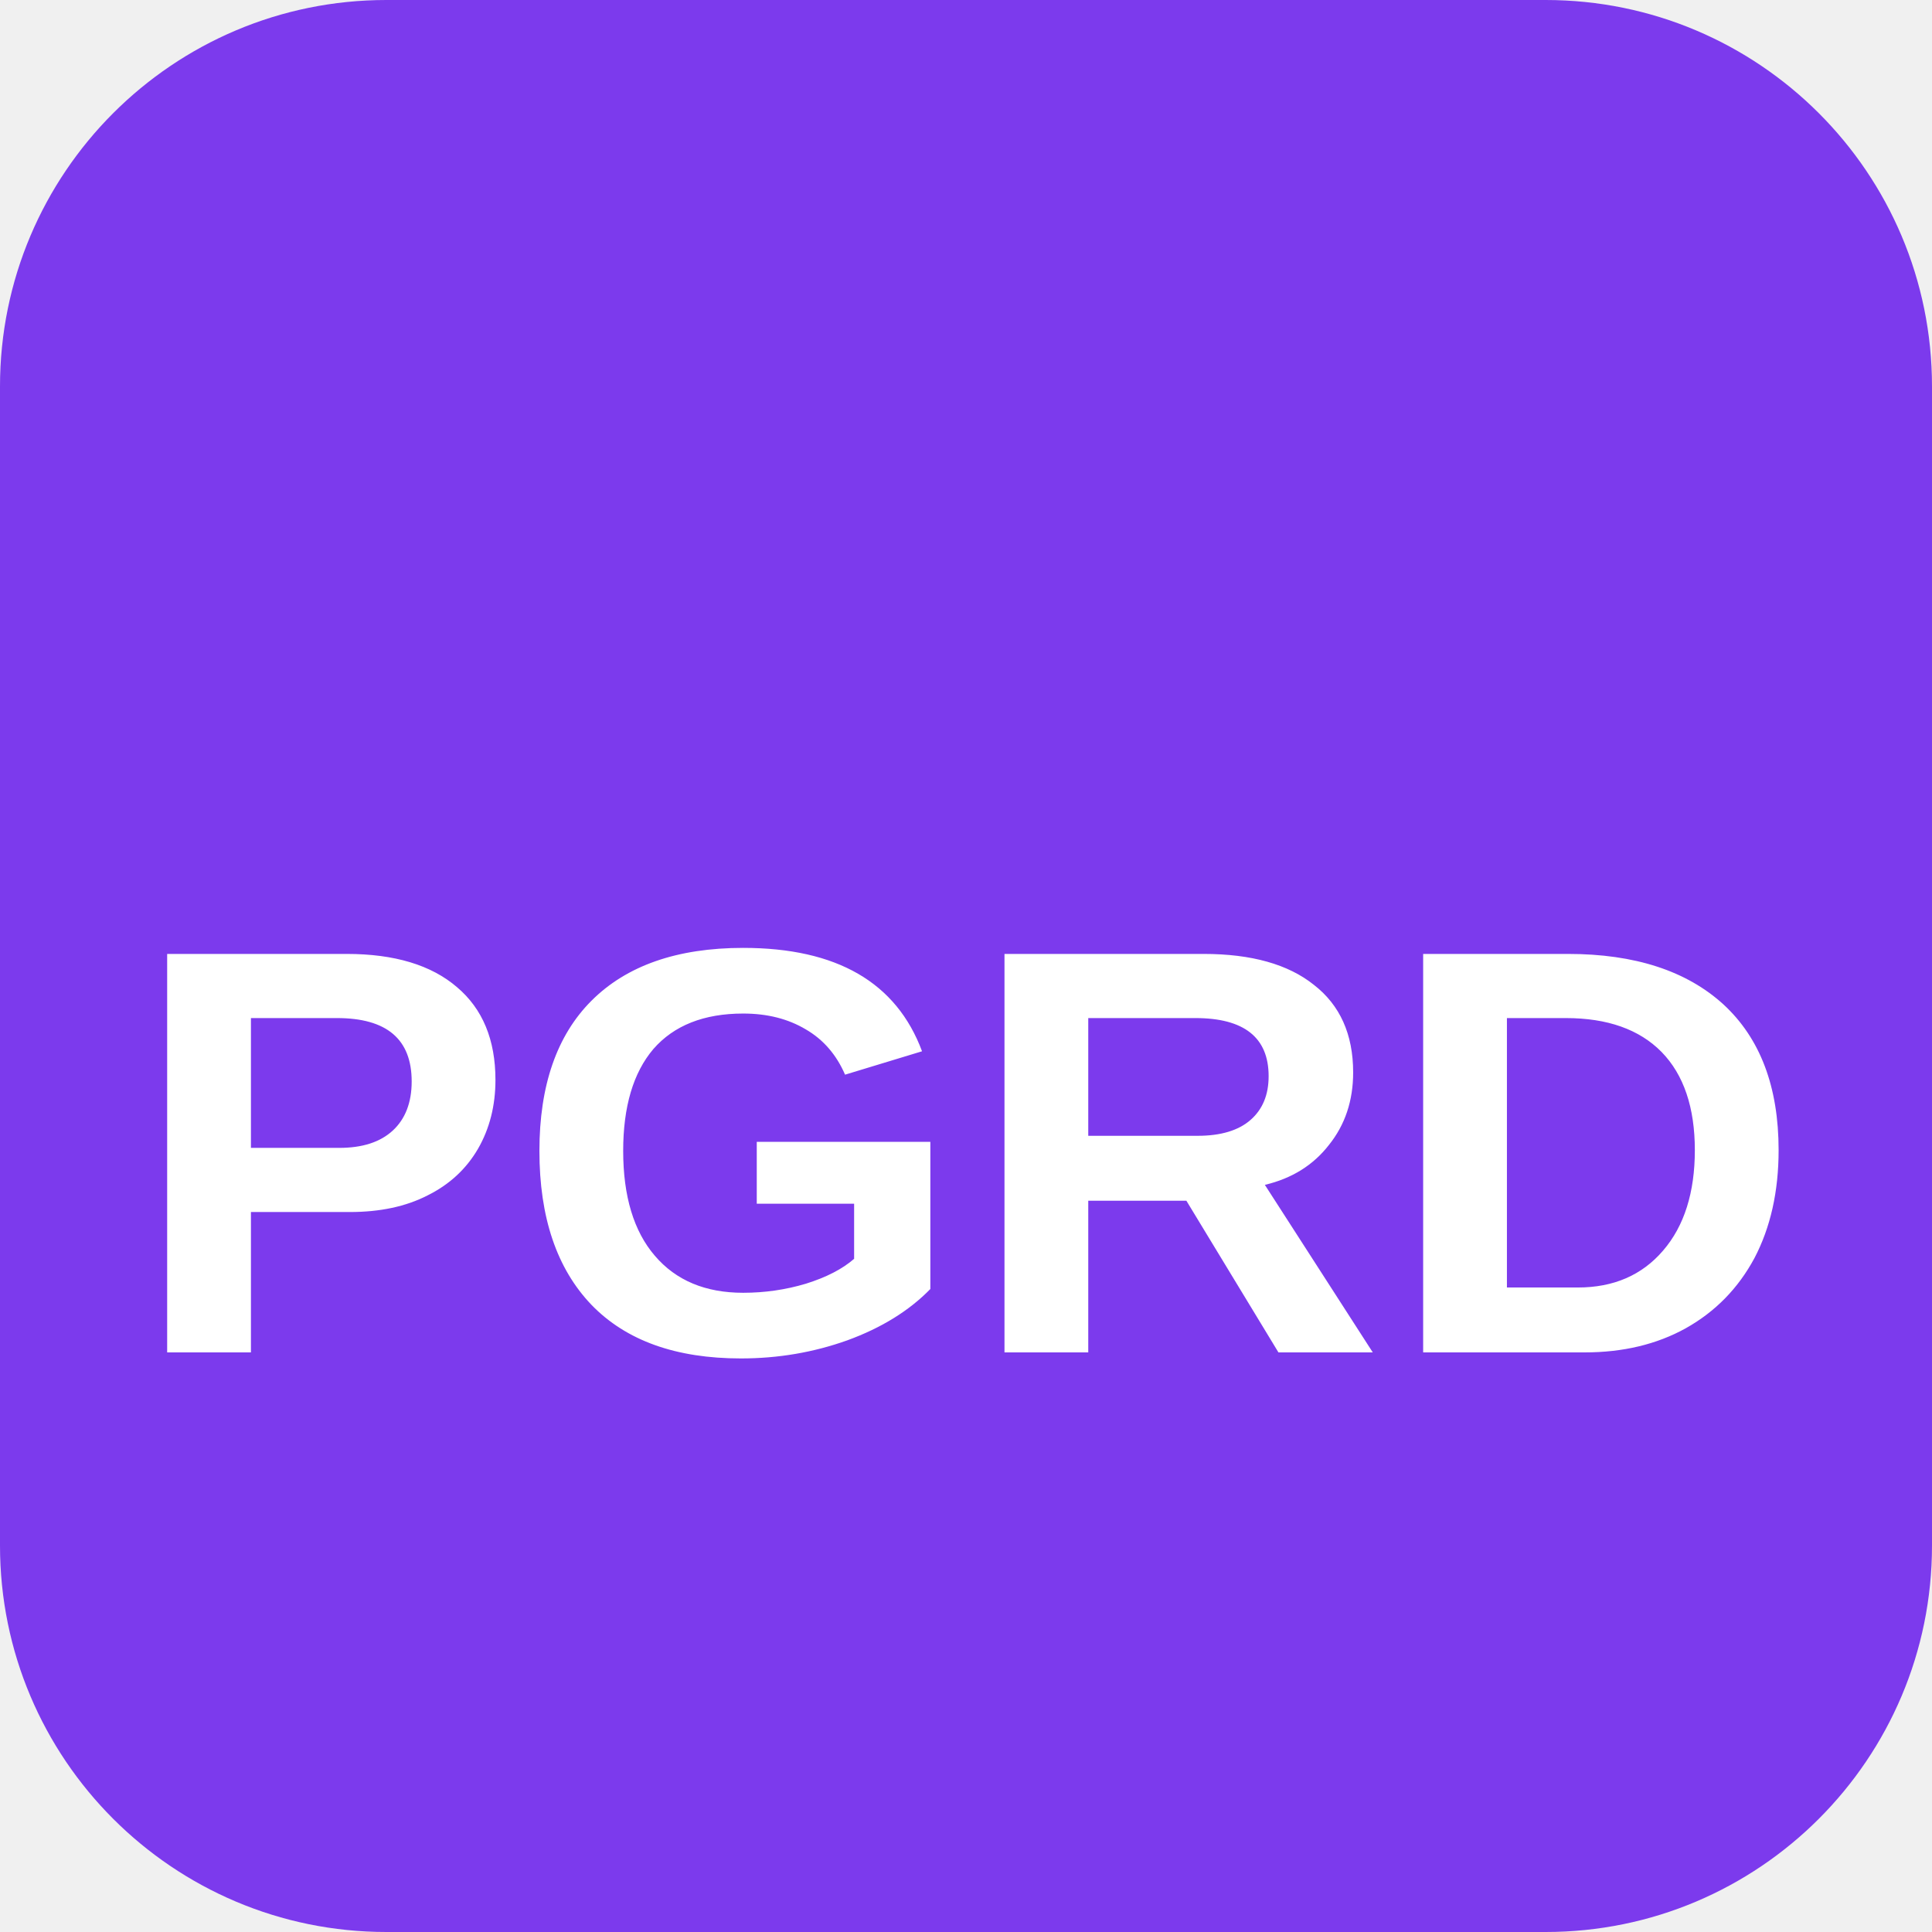
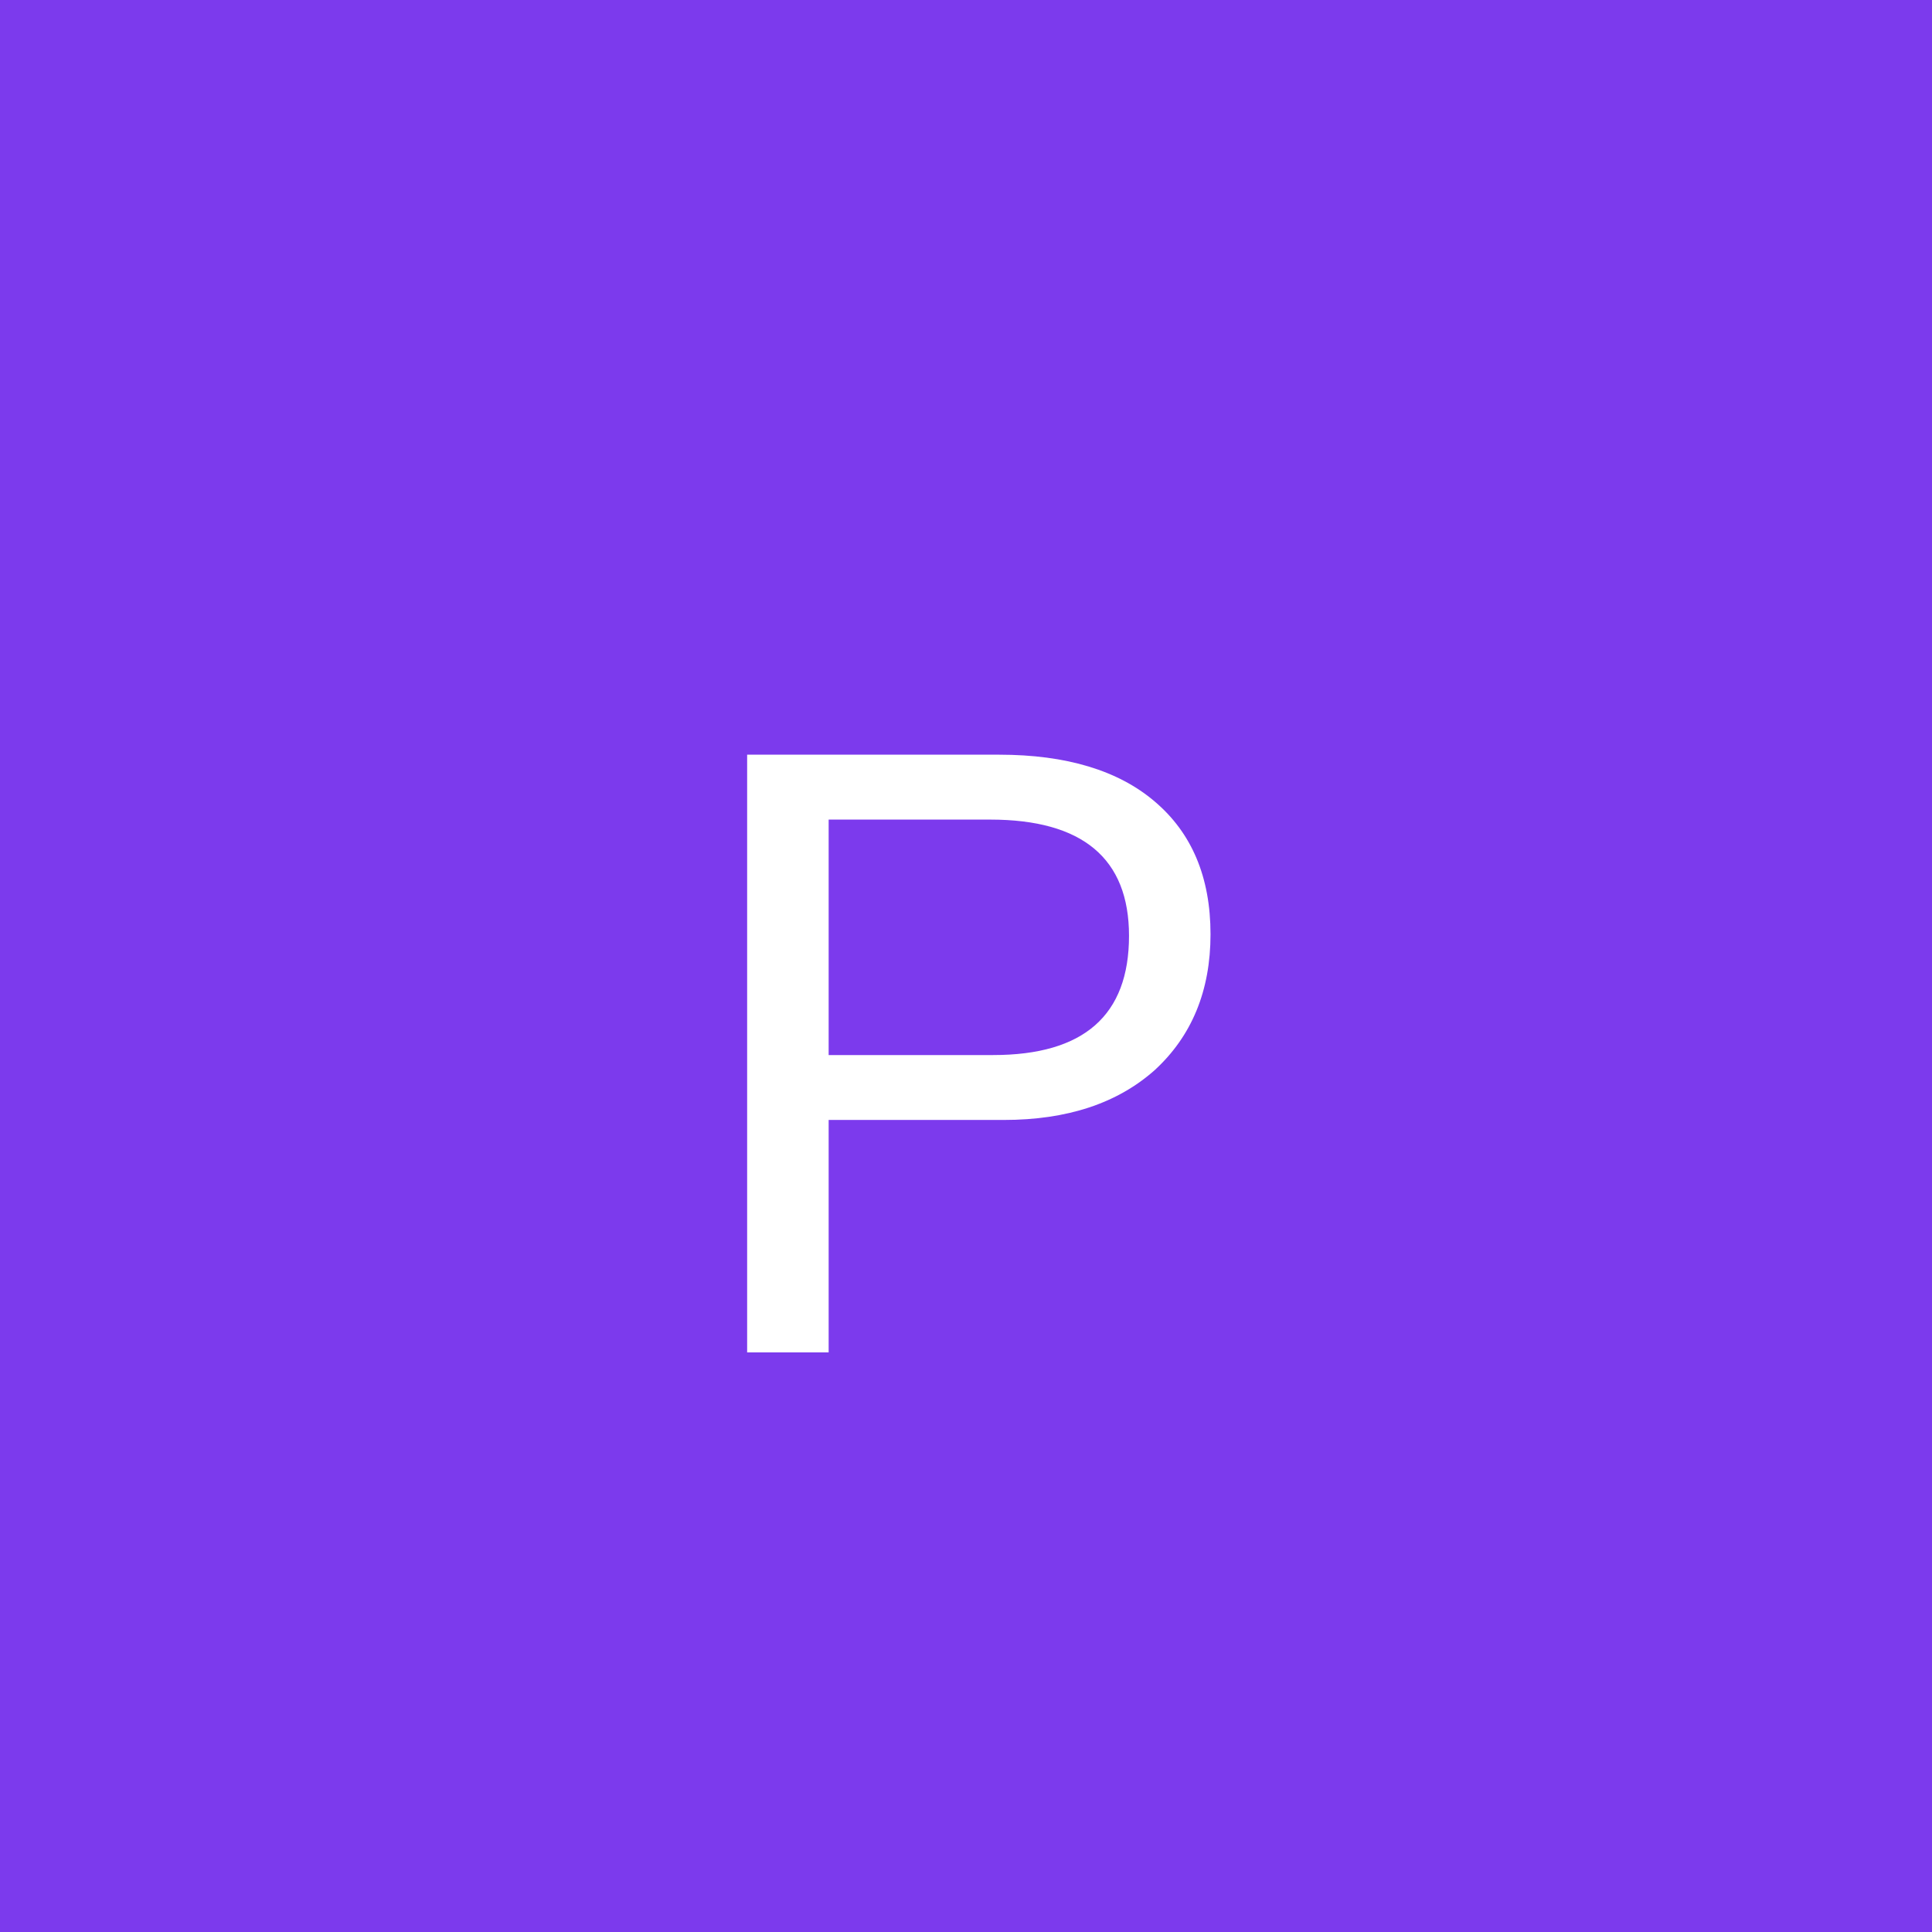
- <svg xmlns="http://www.w3.org/2000/svg" viewBox="0 0 40 40" width="40" height="40">
-   <rect width="40" height="40" rx="8" fill="#7c3aed" />
-   <text x="20" y="28" font-family="Arial,Helvetica,sans-serif" font-size="12" fill="#ffffff" font-weight="800" text-anchor="middle">PGRD</text>
+ <svg xmlns="http://www.w3.org/2000/svg" width="20" height="20" viewBox="0 0 20 20">
+   <rect width="20" height="20" fill="#7c3aed" />
+   <text x="10" y="14" font-size="9" text-anchor="middle" fill="#fff" font-family="Arial">P</text>
</svg>
